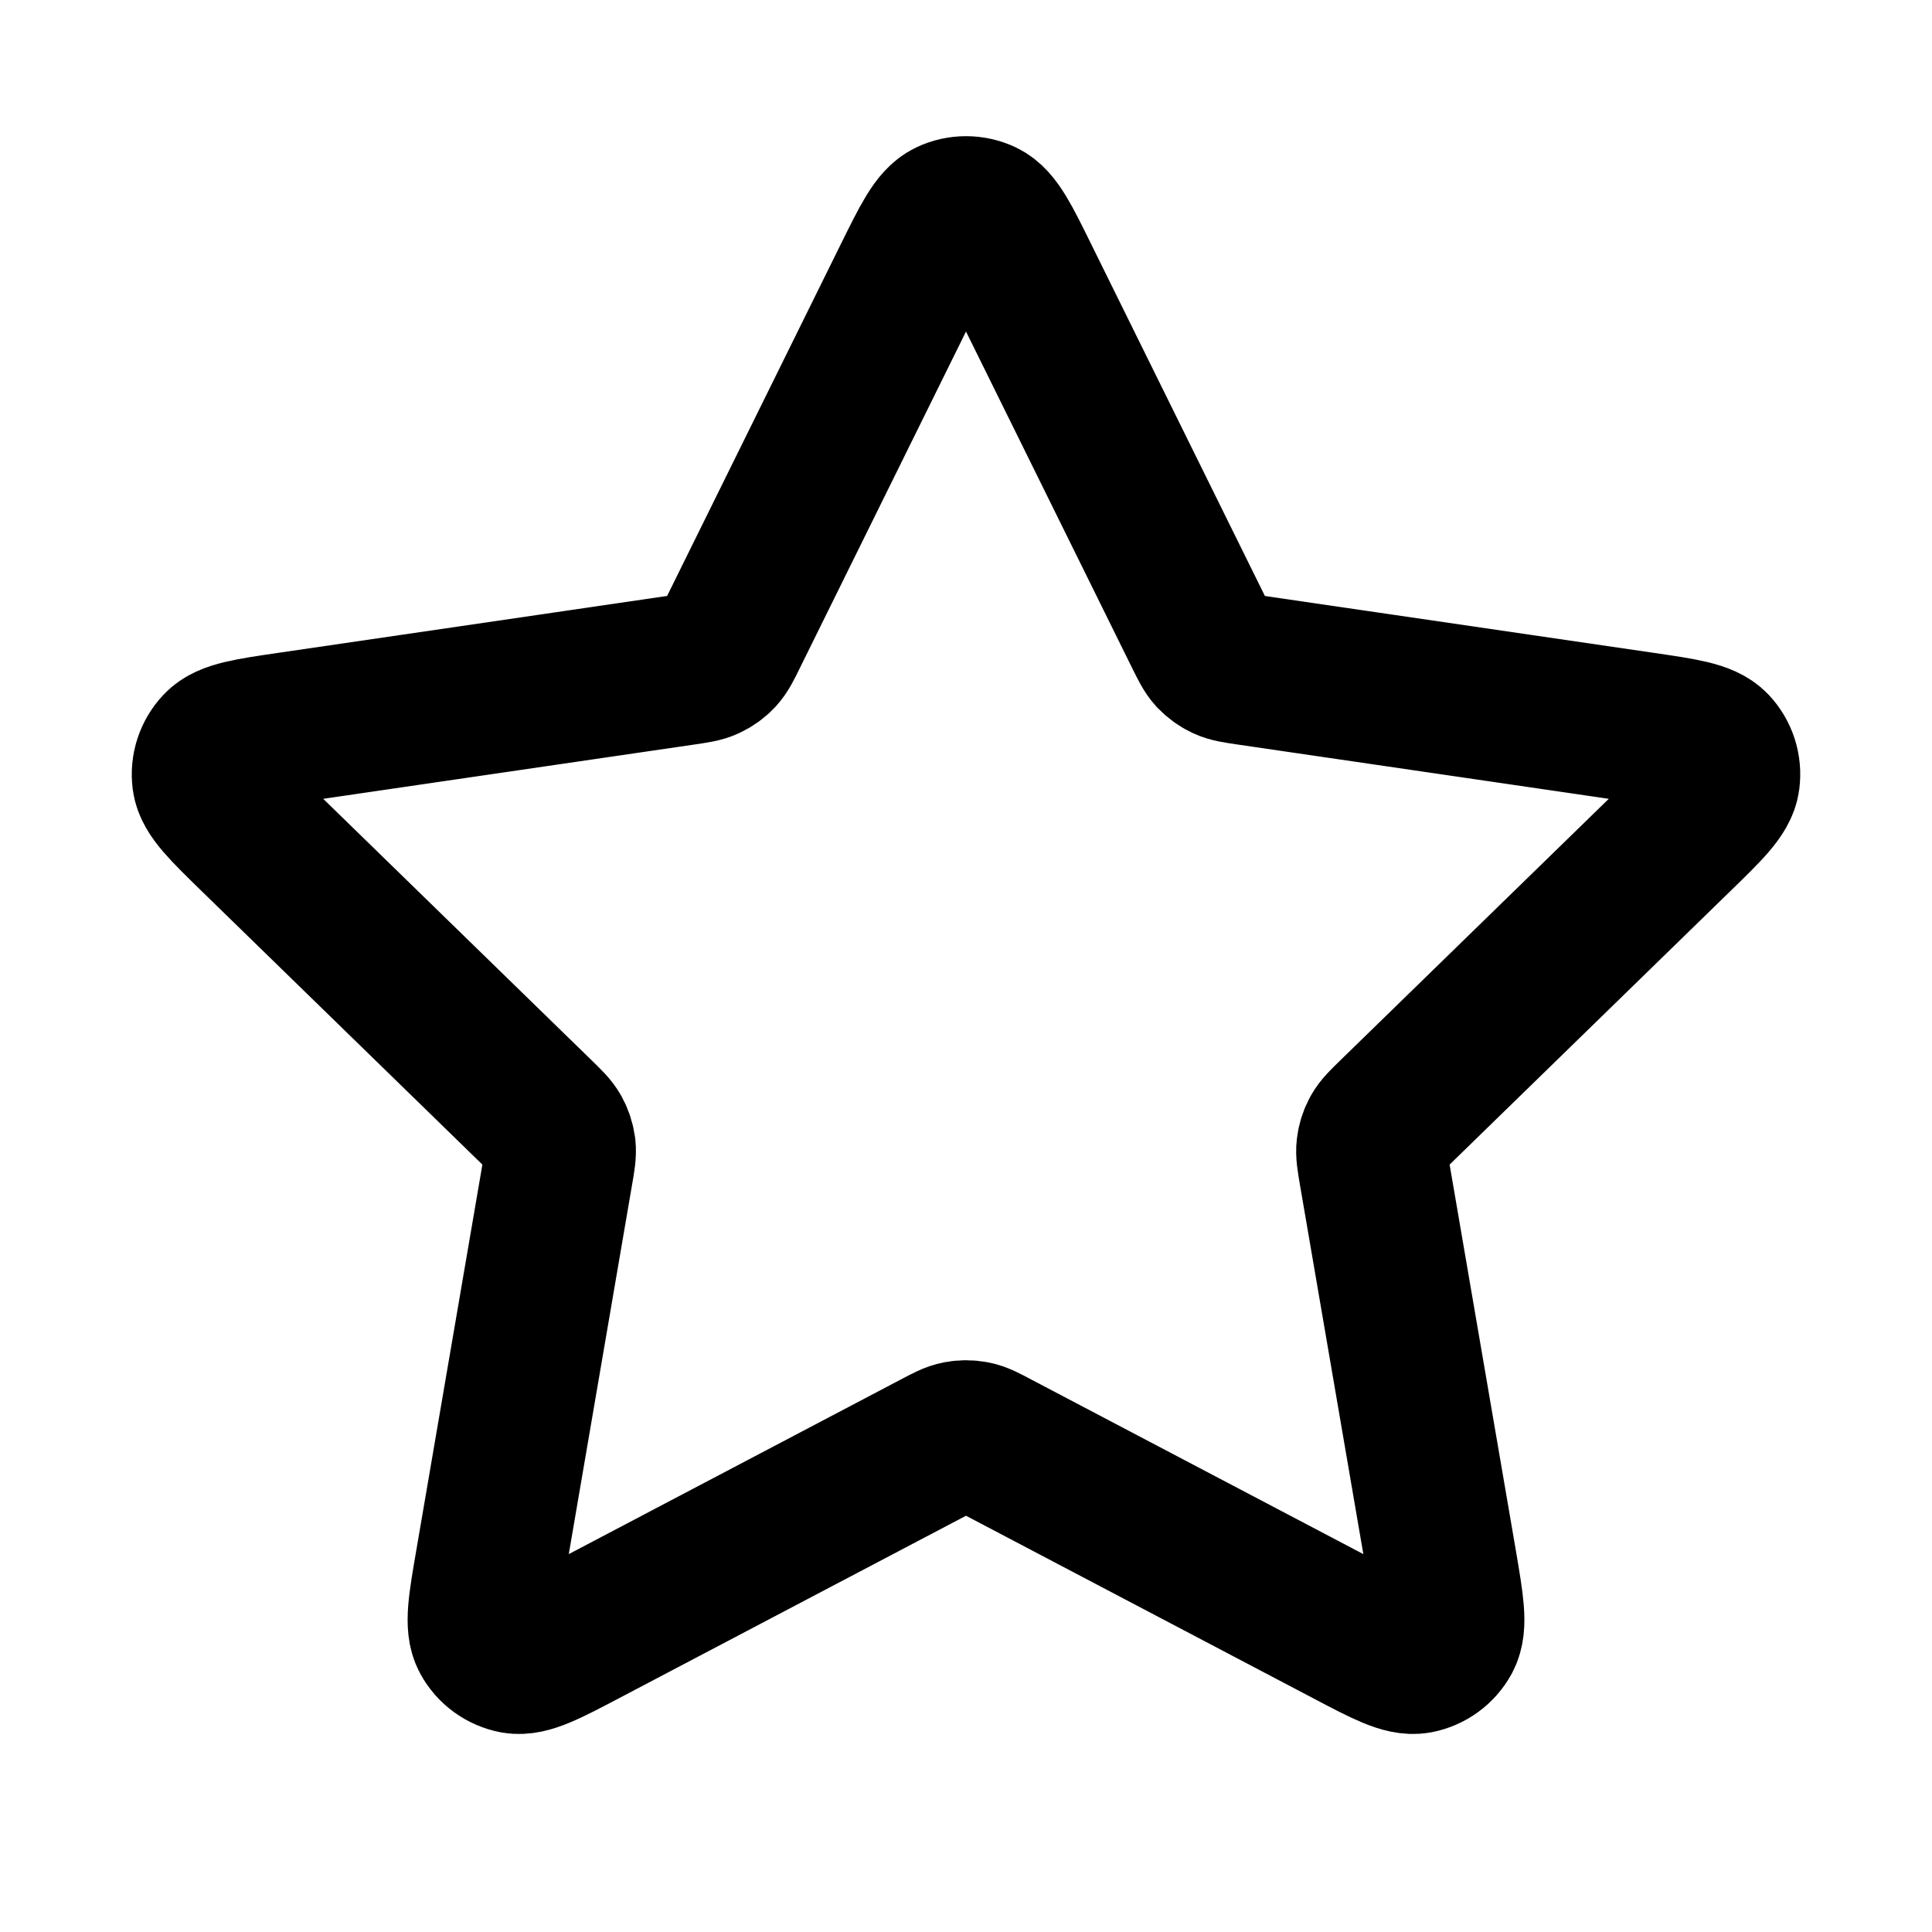
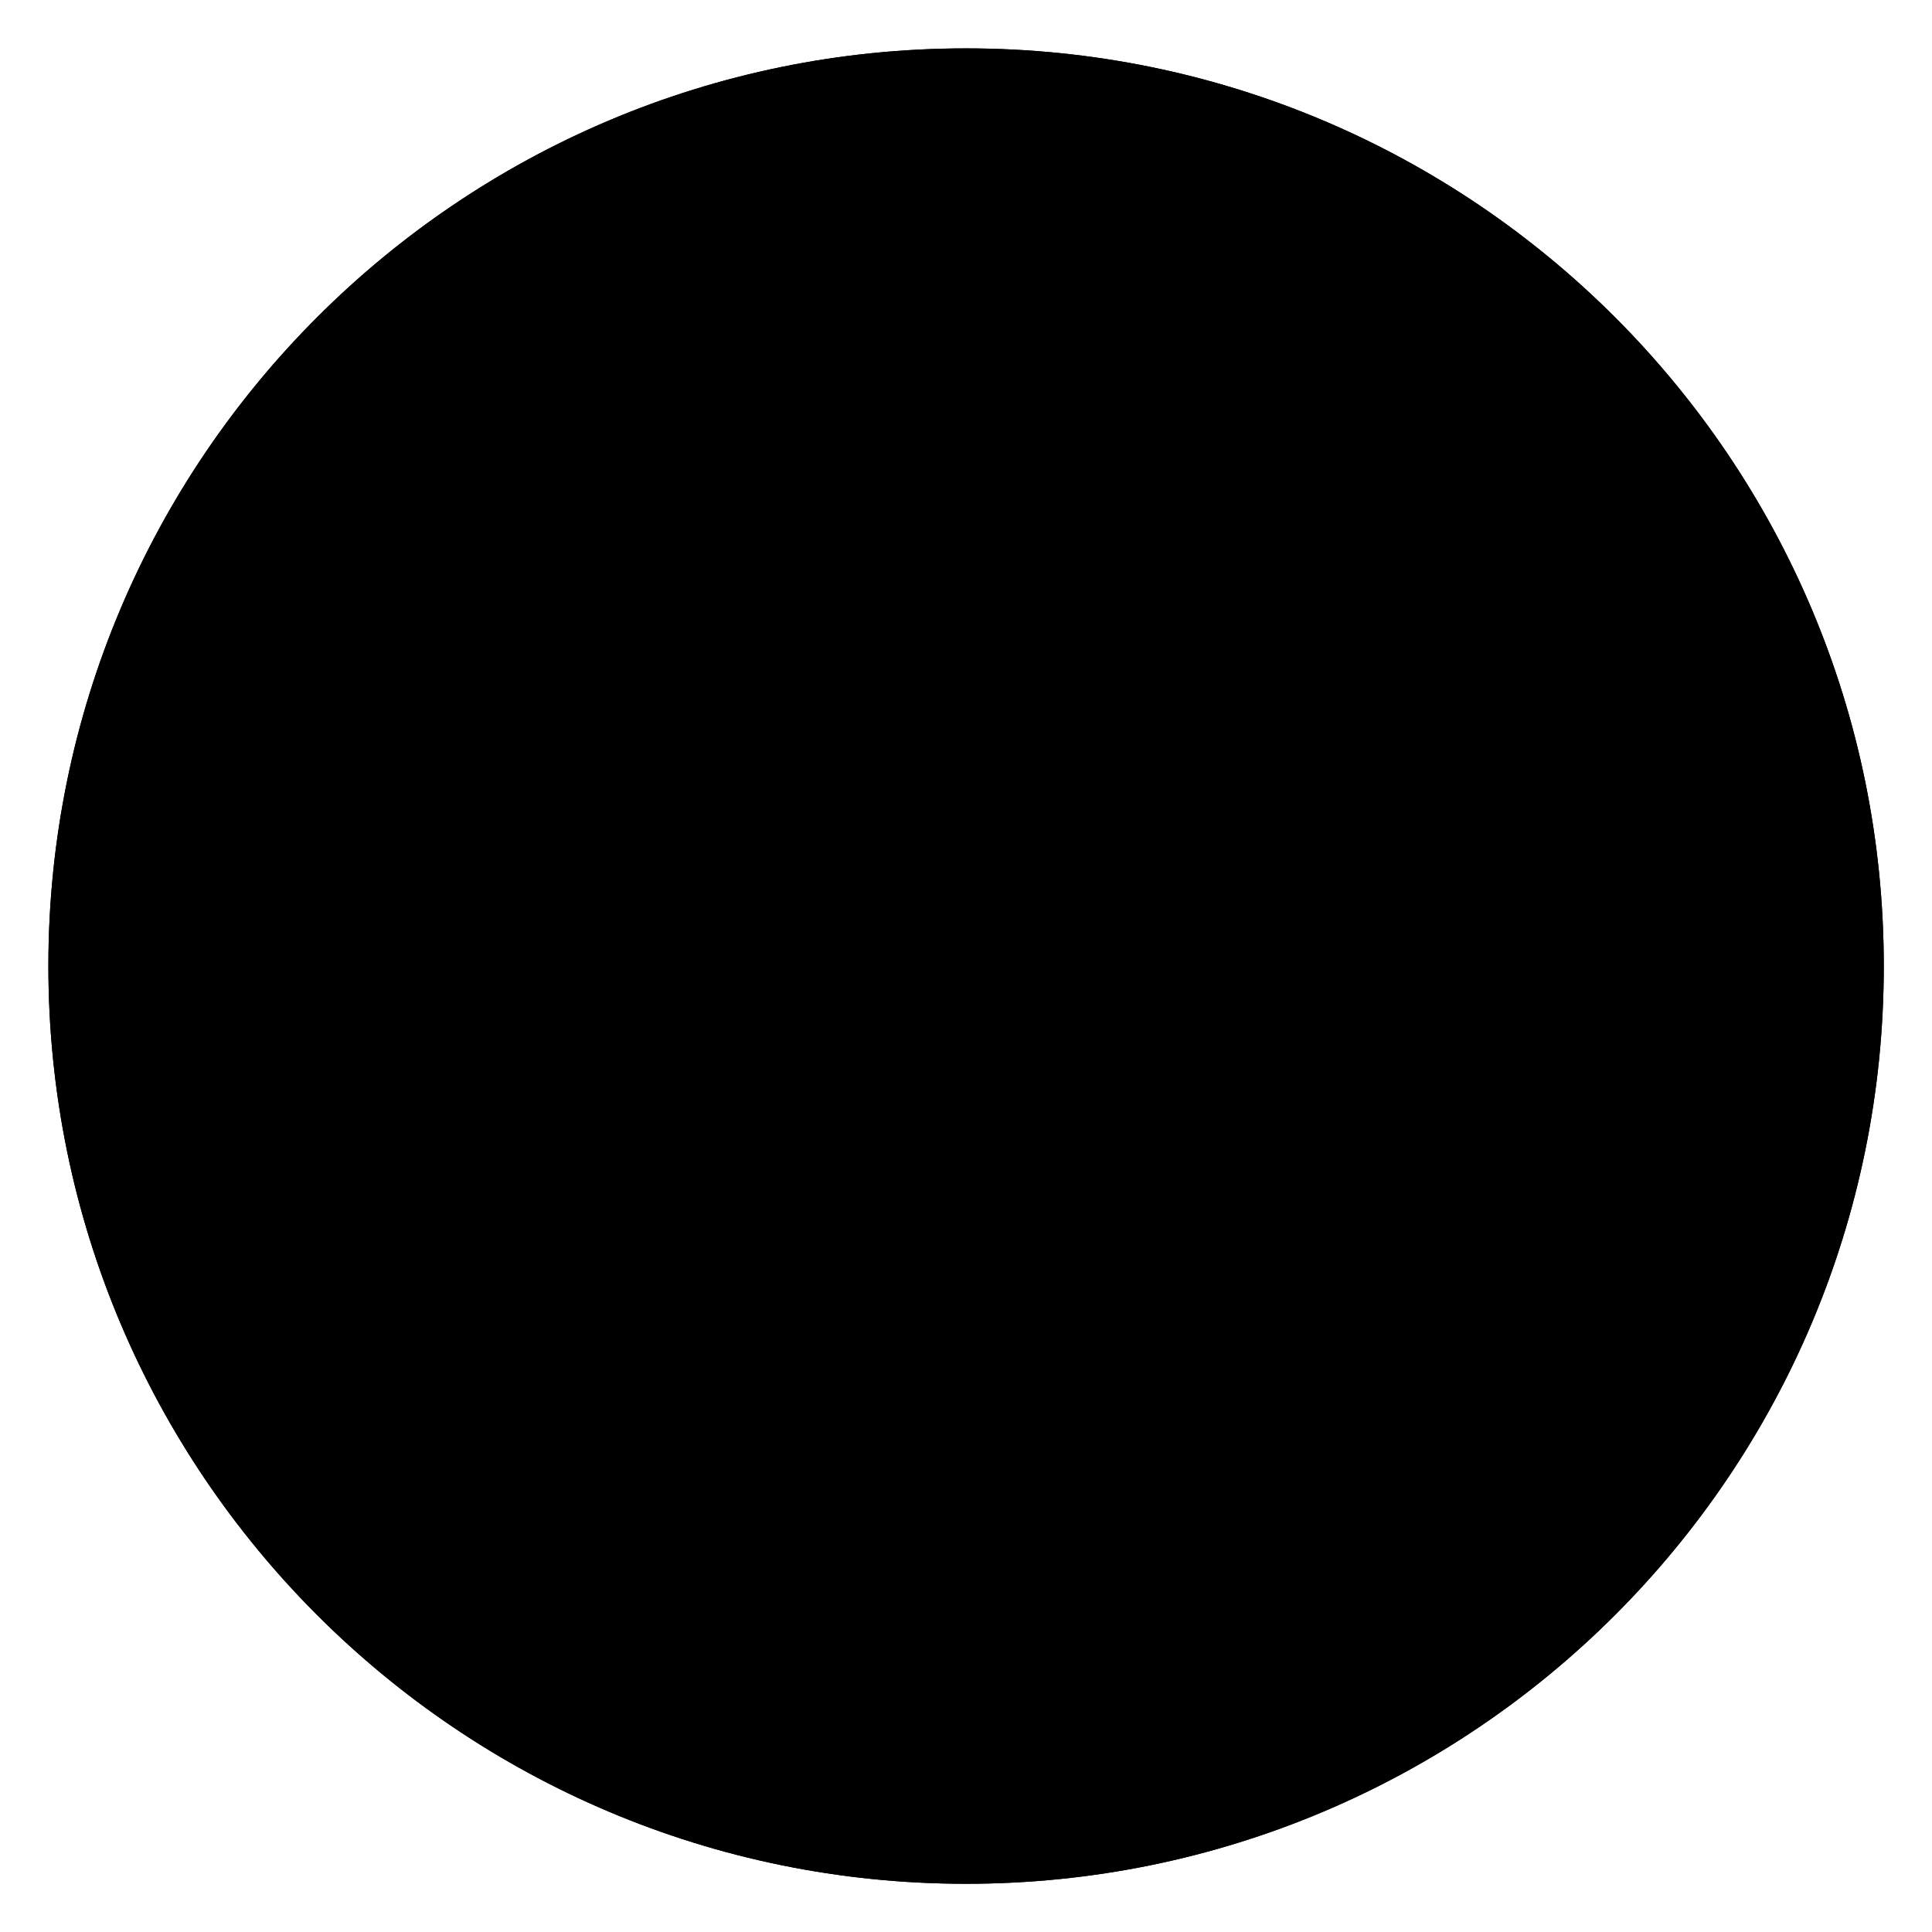
- <svg xmlns="http://www.w3.org/2000/svg" width="16" height="16" viewBox="0 0 16 16" fill="none">
-   <g clip-path="url(#clip0_1557_31899)">
-     <path d="M7.522 2.302C7.676 1.991 7.752 1.835 7.857 1.785C7.947 1.742 8.053 1.742 8.144 1.785C8.248 1.835 8.325 1.991 8.478 2.302L9.936 5.255C9.982 5.347 10.004 5.393 10.037 5.429C10.067 5.46 10.102 5.486 10.141 5.504C10.185 5.525 10.236 5.532 10.337 5.547L13.598 6.024C13.941 6.074 14.113 6.099 14.193 6.183C14.262 6.256 14.294 6.356 14.281 6.456C14.266 6.57 14.142 6.691 13.893 6.933L11.534 9.231C11.461 9.302 11.424 9.338 11.4 9.381C11.379 9.419 11.366 9.46 11.361 9.503C11.355 9.551 11.364 9.602 11.381 9.703L11.938 12.948C11.996 13.29 12.025 13.461 11.97 13.563C11.922 13.651 11.837 13.713 11.738 13.732C11.625 13.752 11.471 13.672 11.164 13.51L8.248 11.977C8.158 11.929 8.112 11.905 8.064 11.896C8.022 11.888 7.978 11.888 7.936 11.896C7.888 11.905 7.843 11.929 7.752 11.977L4.837 13.51C4.529 13.672 4.376 13.752 4.262 13.732C4.163 13.713 4.078 13.651 4.03 13.563C3.975 13.461 4.004 13.29 4.063 12.948L4.619 9.703C4.637 9.602 4.645 9.551 4.64 9.503C4.634 9.46 4.621 9.419 4.6 9.381C4.576 9.338 4.539 9.302 4.466 9.231L2.107 6.933C1.859 6.691 1.734 6.57 1.719 6.456C1.706 6.356 1.739 6.256 1.808 6.183C1.887 6.099 2.059 6.074 2.402 6.024L5.663 5.547C5.764 5.532 5.815 5.525 5.859 5.504C5.898 5.486 5.934 5.46 5.963 5.429C5.996 5.393 6.019 5.347 6.064 5.255L7.522 2.302Z" stroke="currentColor" stroke-width="1.25" stroke-linecap="round" stroke-linejoin="round" />
+ <svg xmlns="http://www.w3.org/2000/svg" width="24" height="24" viewBox="0 0 24 24" fill="none">
+   <g clip-path="url(#clip0_3054_75634)">
+     <rect x="0.601" y="0.601" width="22.8" height="22.8" rx="11.4" fill="currentColor" />
+     <path d="M23.401 12.001C23.401 18.299 18.299 23.401 12.001 23.401C5.702 23.401 0.601 18.299 0.601 12.001C0.601 5.71 5.702 0.601 12.001 0.601C18.299 0.601 23.401 5.71 23.401 12.001Z" fill="currentColor" />
+     <path d="M18.362 11.093C18.468 10.99 18.543 10.86 18.578 10.717C18.613 10.574 18.608 10.424 18.562 10.284C18.517 10.144 18.433 10.02 18.32 9.925C18.208 9.83 18.071 9.769 17.925 9.748L14.887 9.306C14.761 9.288 14.64 9.239 14.537 9.164C14.434 9.089 14.35 8.99 14.294 8.875L12.936 6.122C12.871 5.99 12.77 5.879 12.645 5.802C12.52 5.724 12.376 5.683 12.229 5.683C12.082 5.683 11.937 5.724 11.812 5.802C11.687 5.879 11.587 5.99 11.522 6.122L10.163 8.875C10.106 8.99 10.023 9.089 9.919 9.164C9.816 9.239 9.696 9.288 9.57 9.306L6.531 9.748C6.386 9.769 6.249 9.83 6.137 9.925C6.024 10.02 5.941 10.145 5.895 10.284C5.85 10.424 5.844 10.574 5.879 10.717C5.914 10.86 5.989 10.99 6.094 11.093L8.293 13.236C8.384 13.325 8.453 13.435 8.492 13.557C8.532 13.678 8.541 13.808 8.519 13.934L8 16.959C7.975 17.104 7.991 17.253 8.047 17.39C8.102 17.526 8.195 17.644 8.314 17.73C8.433 17.817 8.574 17.868 8.72 17.879C8.867 17.889 9.014 17.859 9.144 17.79L11.861 16.362C11.975 16.302 12.101 16.271 12.228 16.271C12.356 16.271 12.482 16.302 12.595 16.362L15.312 17.79C15.443 17.859 15.589 17.889 15.736 17.879C15.883 17.868 16.024 17.817 16.143 17.73C16.262 17.644 16.354 17.526 16.41 17.39C16.465 17.253 16.481 17.104 16.456 16.959L15.937 13.934C15.916 13.808 15.925 13.678 15.965 13.557C16.004 13.435 16.073 13.325 16.164 13.236L18.362 11.093Z" fill="currentColor" />
  </g>
  <defs>
-     <clipPath id="clip0_1557_31899">
-       <rect width="16" height="16" fill="currentColor" />
+     <clipPath id="clip0_3054_75634">
+       <rect width="24" height="24" fill="currentColor" />
    </clipPath>
  </defs>
</svg>
